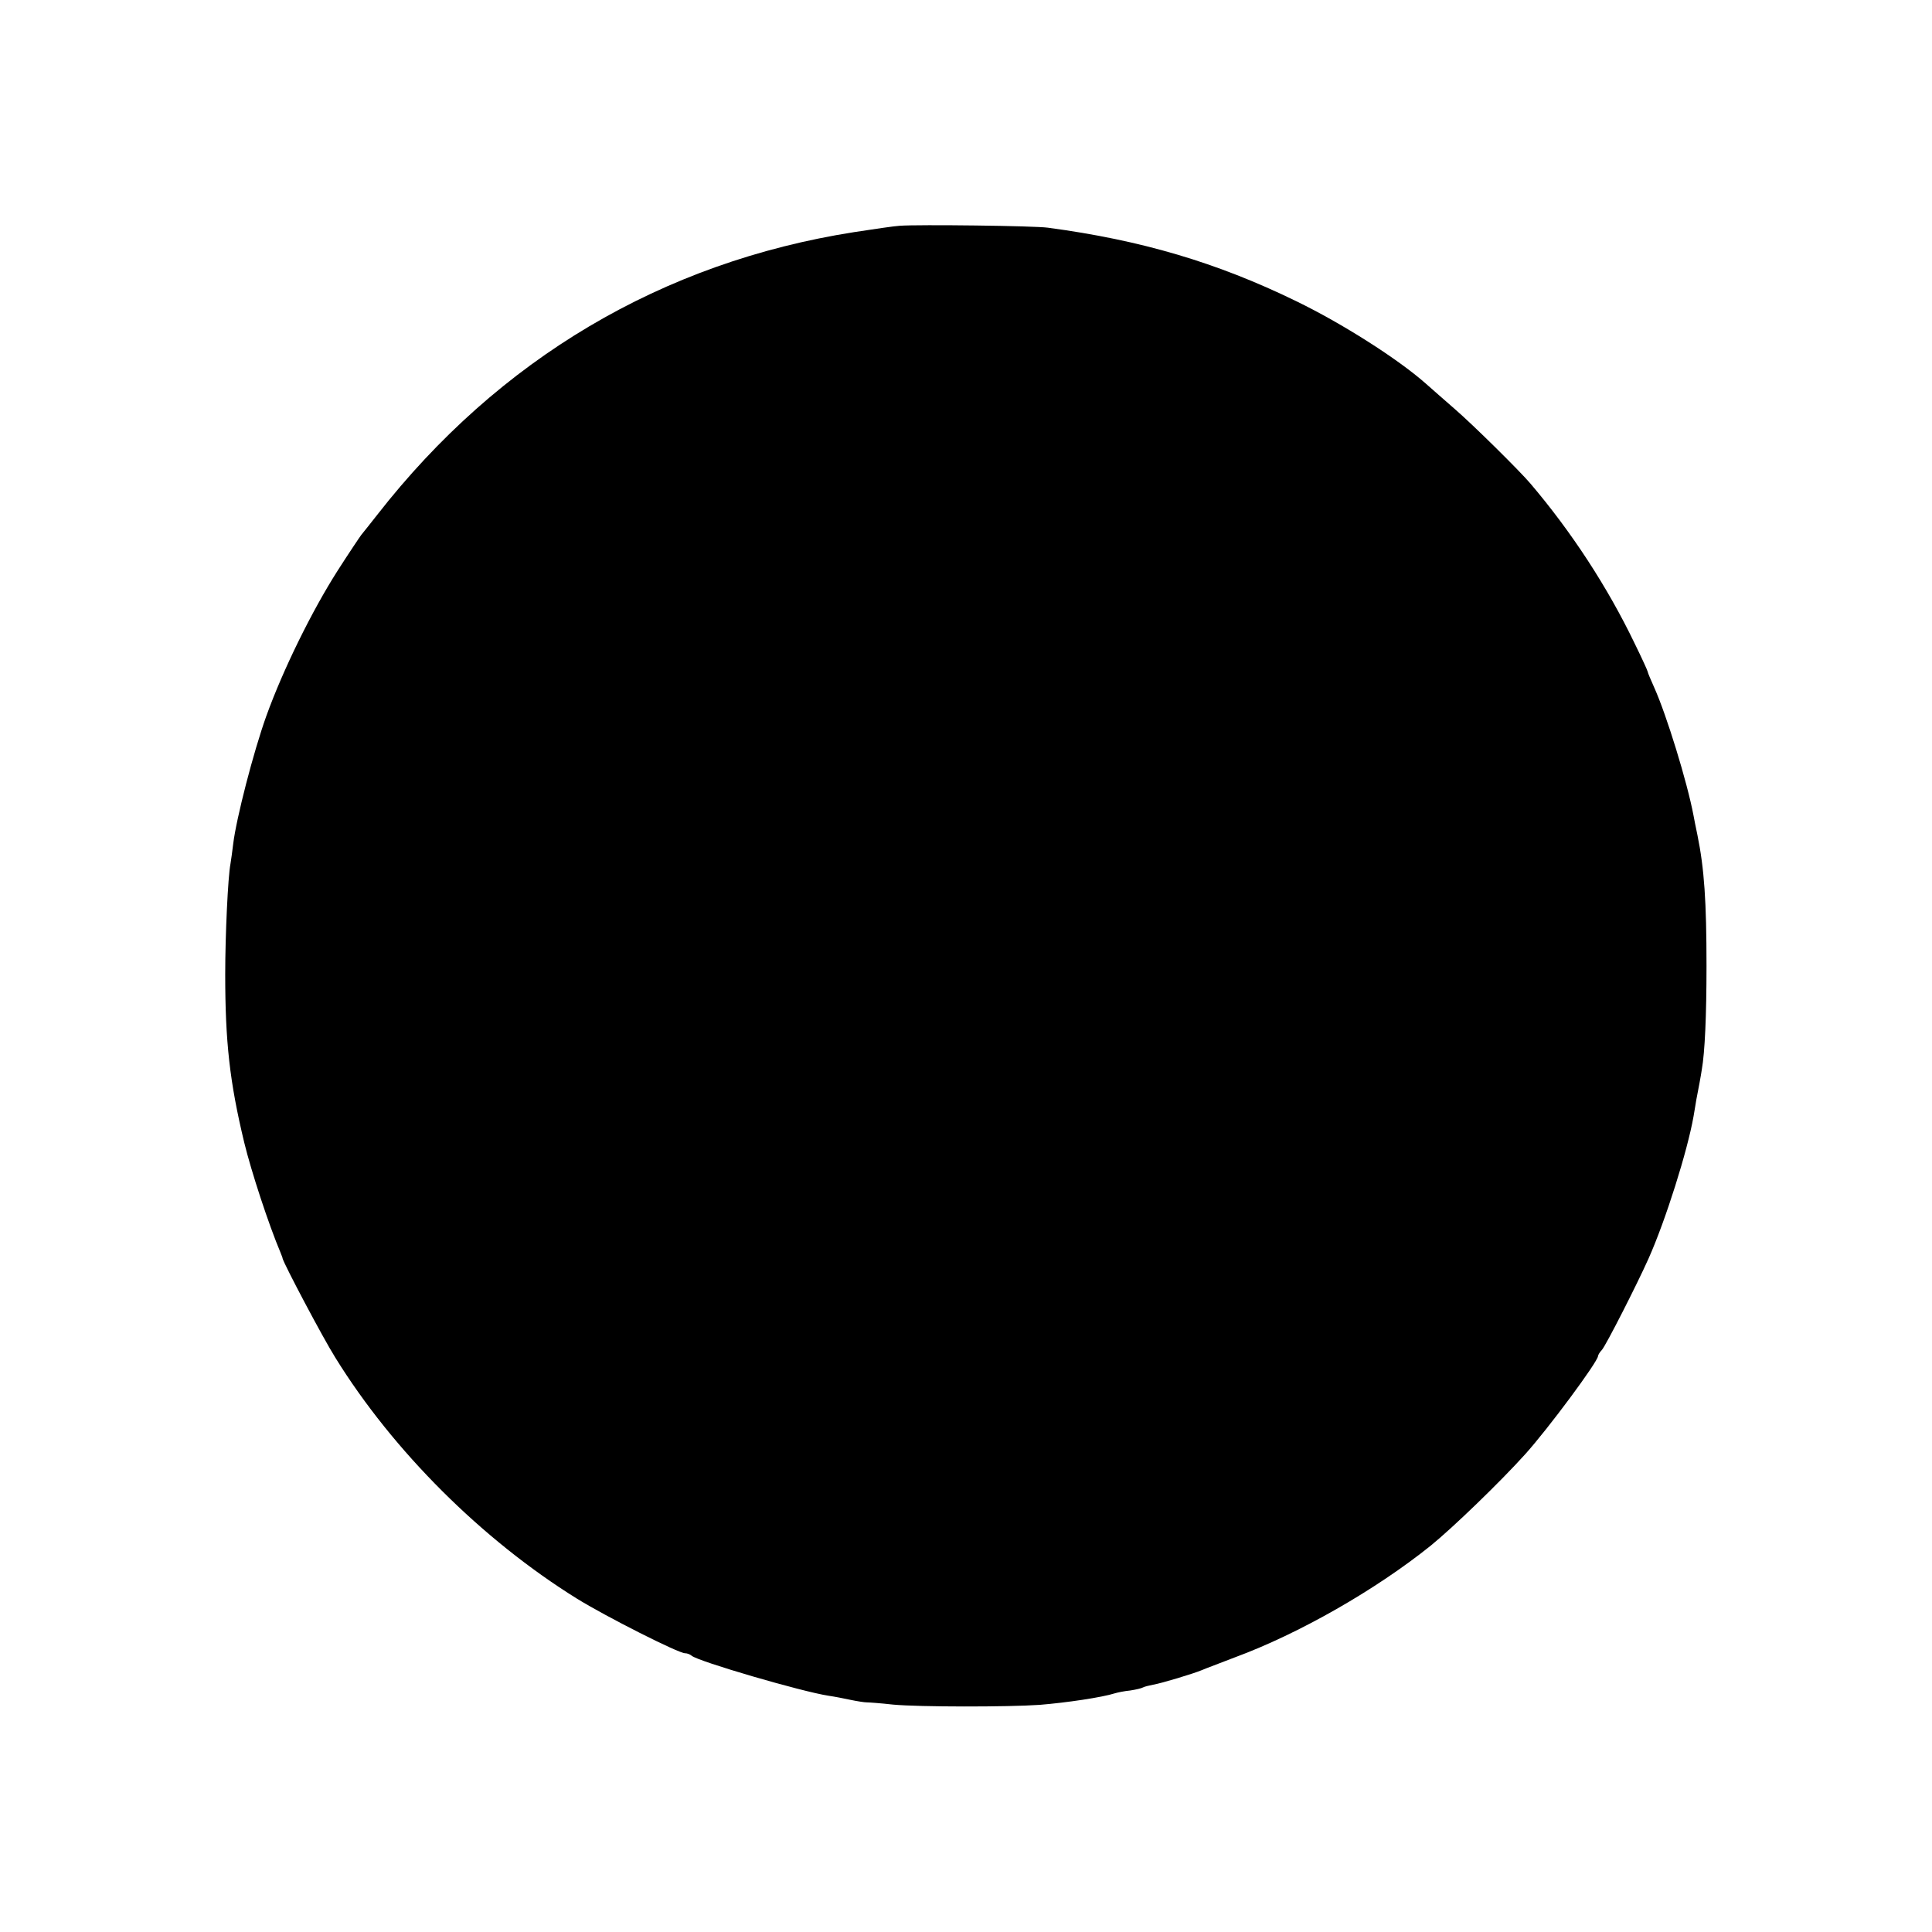
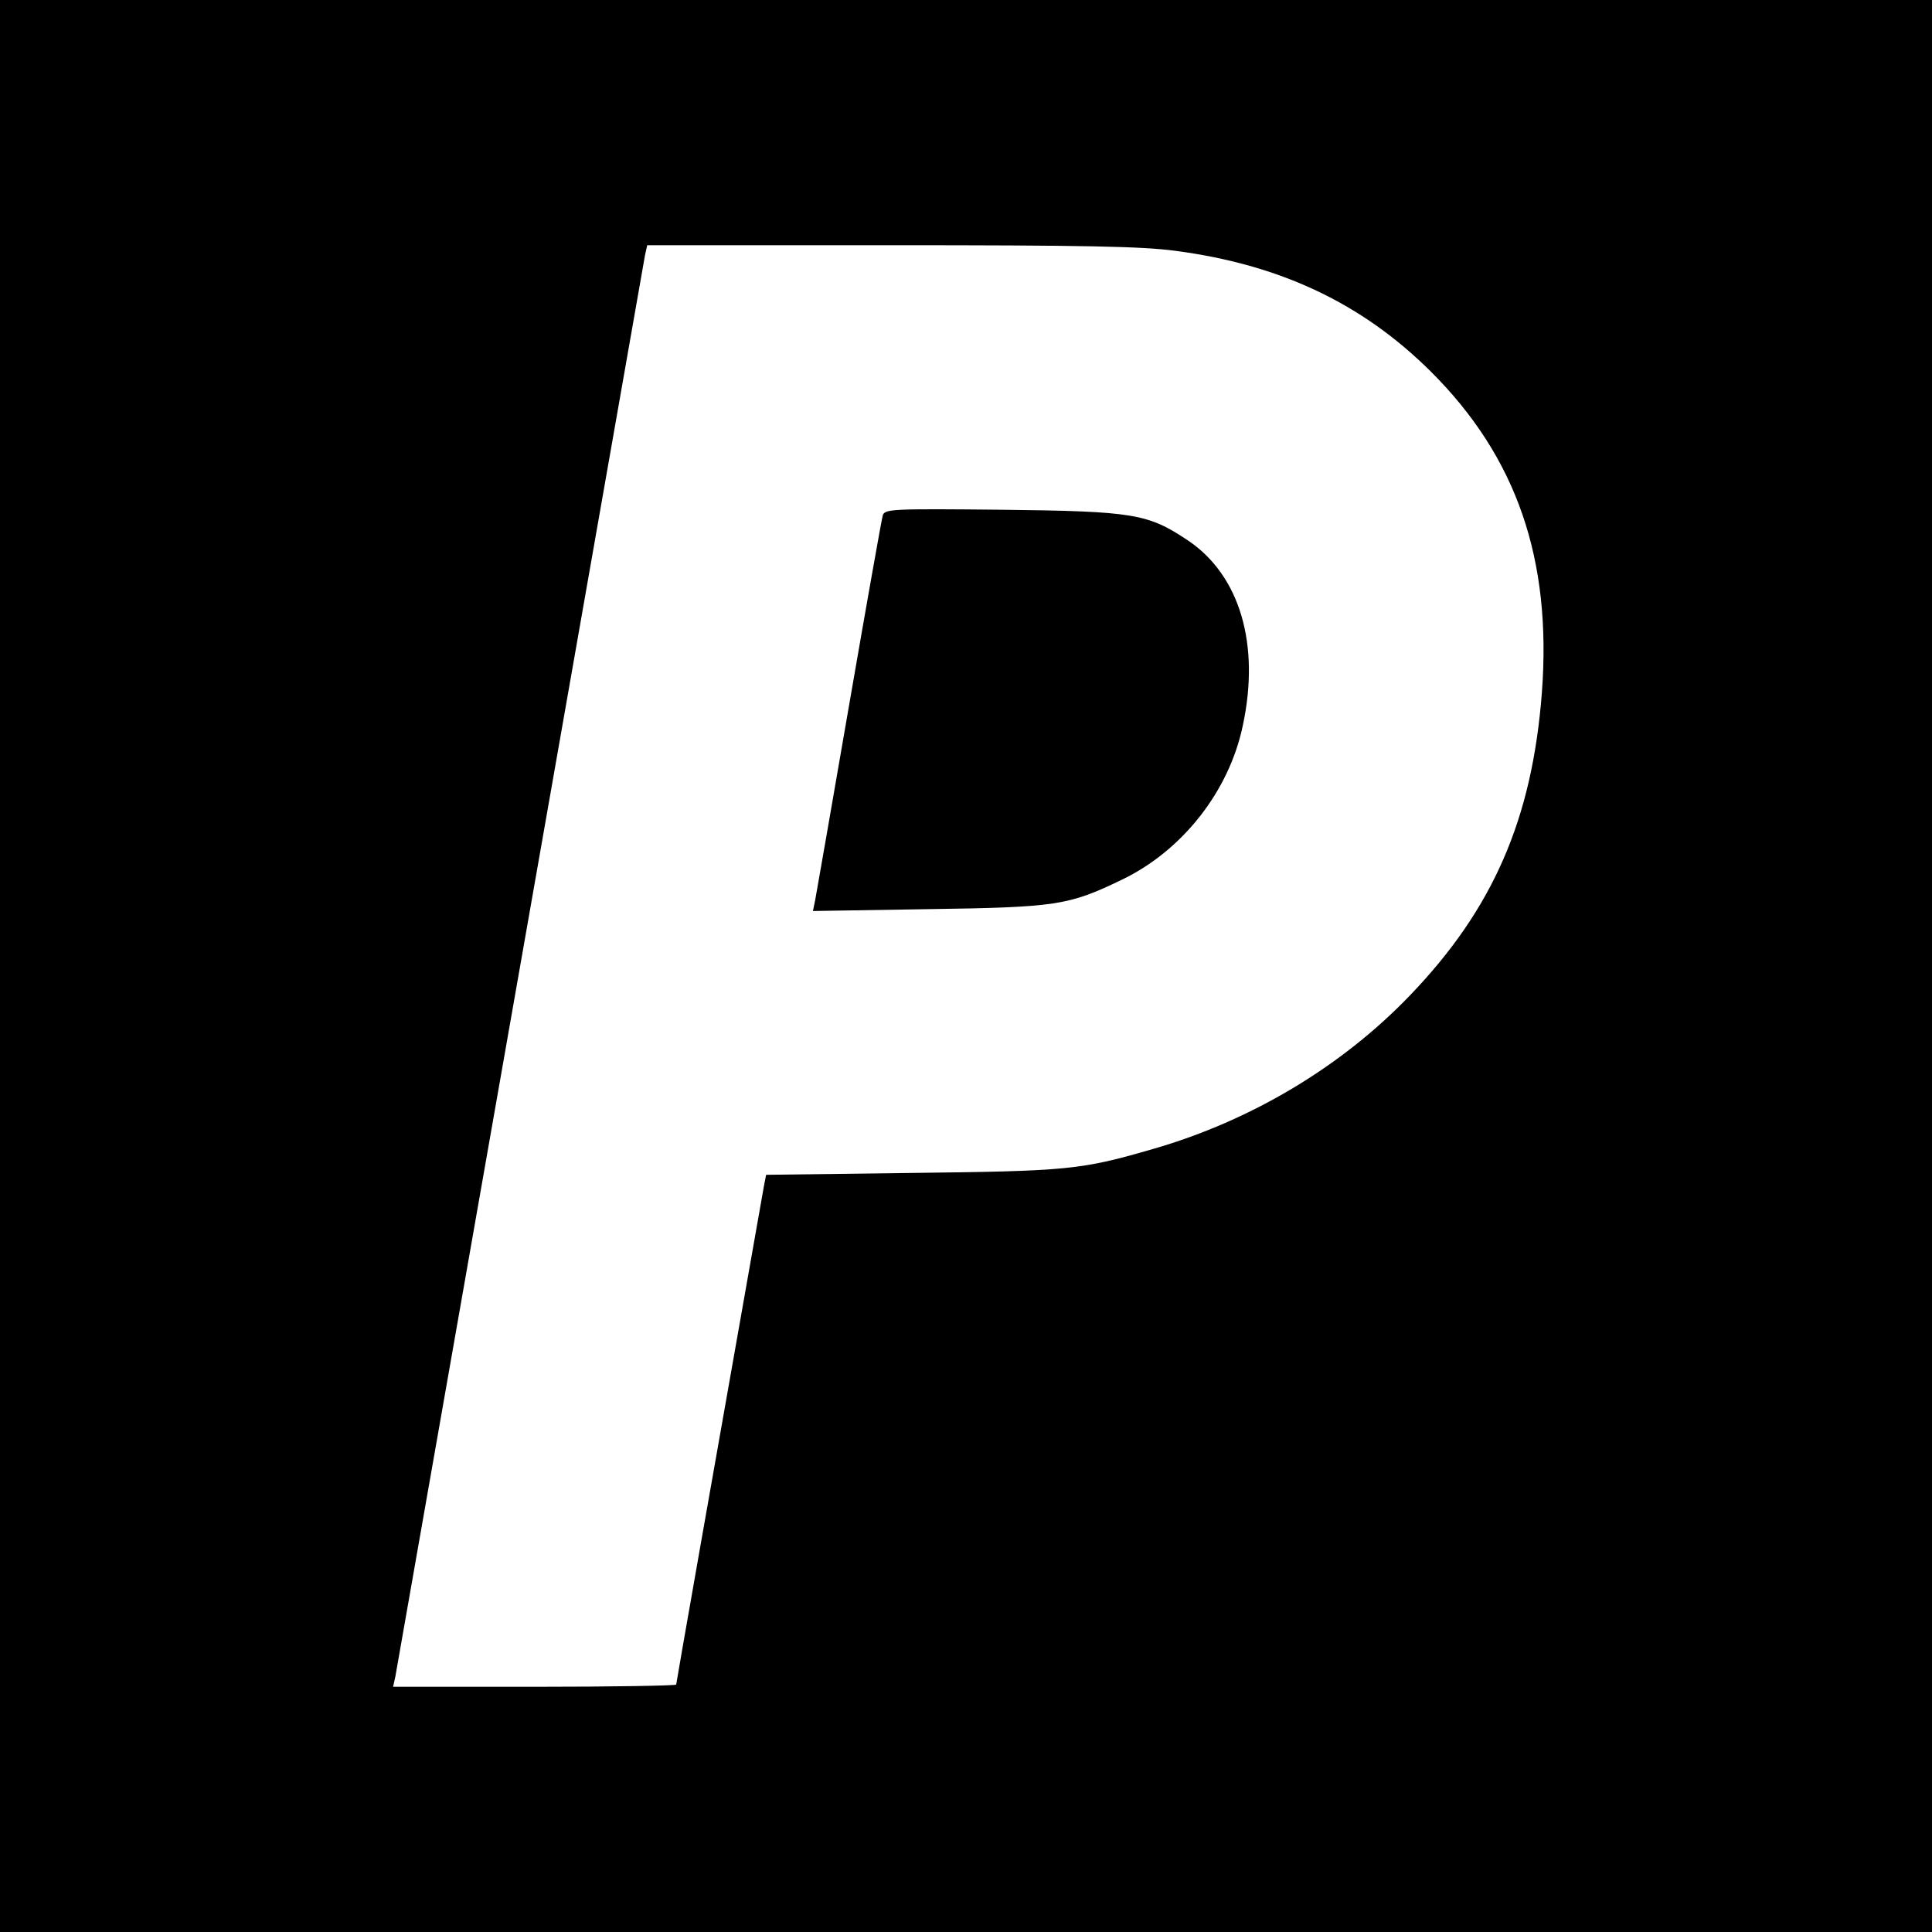
- <svg xmlns="http://www.w3.org/2000/svg" version="1.0" width="700pt" height="700pt" viewBox="0 0 700 700" preserveAspectRatio="xMidYMid meet">
-   <g transform="translate(0,700) scale(0.1,-0.1)" fill="#000000" stroke="none">
-     <path d="M3260 6182 c-19 -1 -93 -12 -165 -23 -696 -109 -1288 -460 -1728 -1024 -26 -33 -52 -66 -58 -73 -6 -8 -45 -66 -86 -130 -93 -146 -197 -357 -258 -526 -47 -131 -109 -372 -120 -463 -3 -27 -8 -60 -10 -73 -9 -46 -19 -256 -19 -400 0 -244 16 -390 69 -610 25 -103 88 -296 132 -400 3 -8 7 -17 7 -20 6 -22 144 -284 191 -359 209 -338 531 -659 875 -873 107 -66 368 -198 392 -198 8 0 18 -4 24 -9 22 -20 398 -130 496 -145 21 -3 57 -10 80 -15 24 -5 50 -9 58 -9 8 0 51 -3 95 -8 95 -9 417 -9 532 -1 98 8 226 27 273 42 10 3 34 8 55 10 20 3 41 8 46 11 5 3 22 7 37 10 30 5 146 40 177 53 11 5 65 25 119 46 233 86 511 245 710 405 80 65 252 231 342 331 83 92 264 336 264 356 0 3 6 14 14 22 15 17 128 239 169 331 62 139 141 390 163 515 4 22 8 49 10 60 7 35 17 89 20 110 11 62 17 194 17 375 0 233 -8 353 -33 475 -6 28 -12 59 -14 70 -23 122 -98 365 -142 463 -13 29 -24 55 -24 58 0 3 -21 49 -47 102 -99 206 -230 406 -378 580 -38 45 -209 214 -274 270 -36 31 -83 73 -106 93 -101 89 -302 217 -469 298 -287 140 -562 221 -899 266 -49 7 -471 12 -537 7z" />
+ <svg xmlns="http://www.w3.org/2000/svg" version="1.0" width="520pt" height="520pt" viewBox="0 0 520 520" preserveAspectRatio="xMidYMid meet">
+   <g transform="translate(0,520) scale(0.1,-0.1)" fill="#000000" stroke="none">
+     <path d="M0 2600 l0 -2600 2600 0 2600 0 0 2600 0 2600 -2600 0 -2600 0 0 -2600z m3163 1925 c282 -37 503 -141 688 -325 231 -230 326 -505 299 -864 -26 -340 -131 -582 -355 -815 -183 -191 -427 -337 -690 -413 -196 -57 -230 -60 -652 -65 l-391 -5 -6 -31 c-147 -831 -236 -1337 -236 -1341 0 -3 -171 -6 -381 -6 l-381 0 6 27 c3 16 154 876 336 1913 182 1037 333 1897 336 1913 l6 27 653 0 c524 0 677 -3 768 -15z" />
+     <path d="M2376 3813 c-3 -10 -44 -241 -91 -513 -47 -272 -88 -508 -91 -523 l-6 -29 309 5 c347 5 379 10 522 79 163 78 289 238 326 415 47 219 -8 404 -147 498 -108 72 -144 79 -500 83 -299 3 -316 2 -322 -15z" />
  </g>
</svg>
